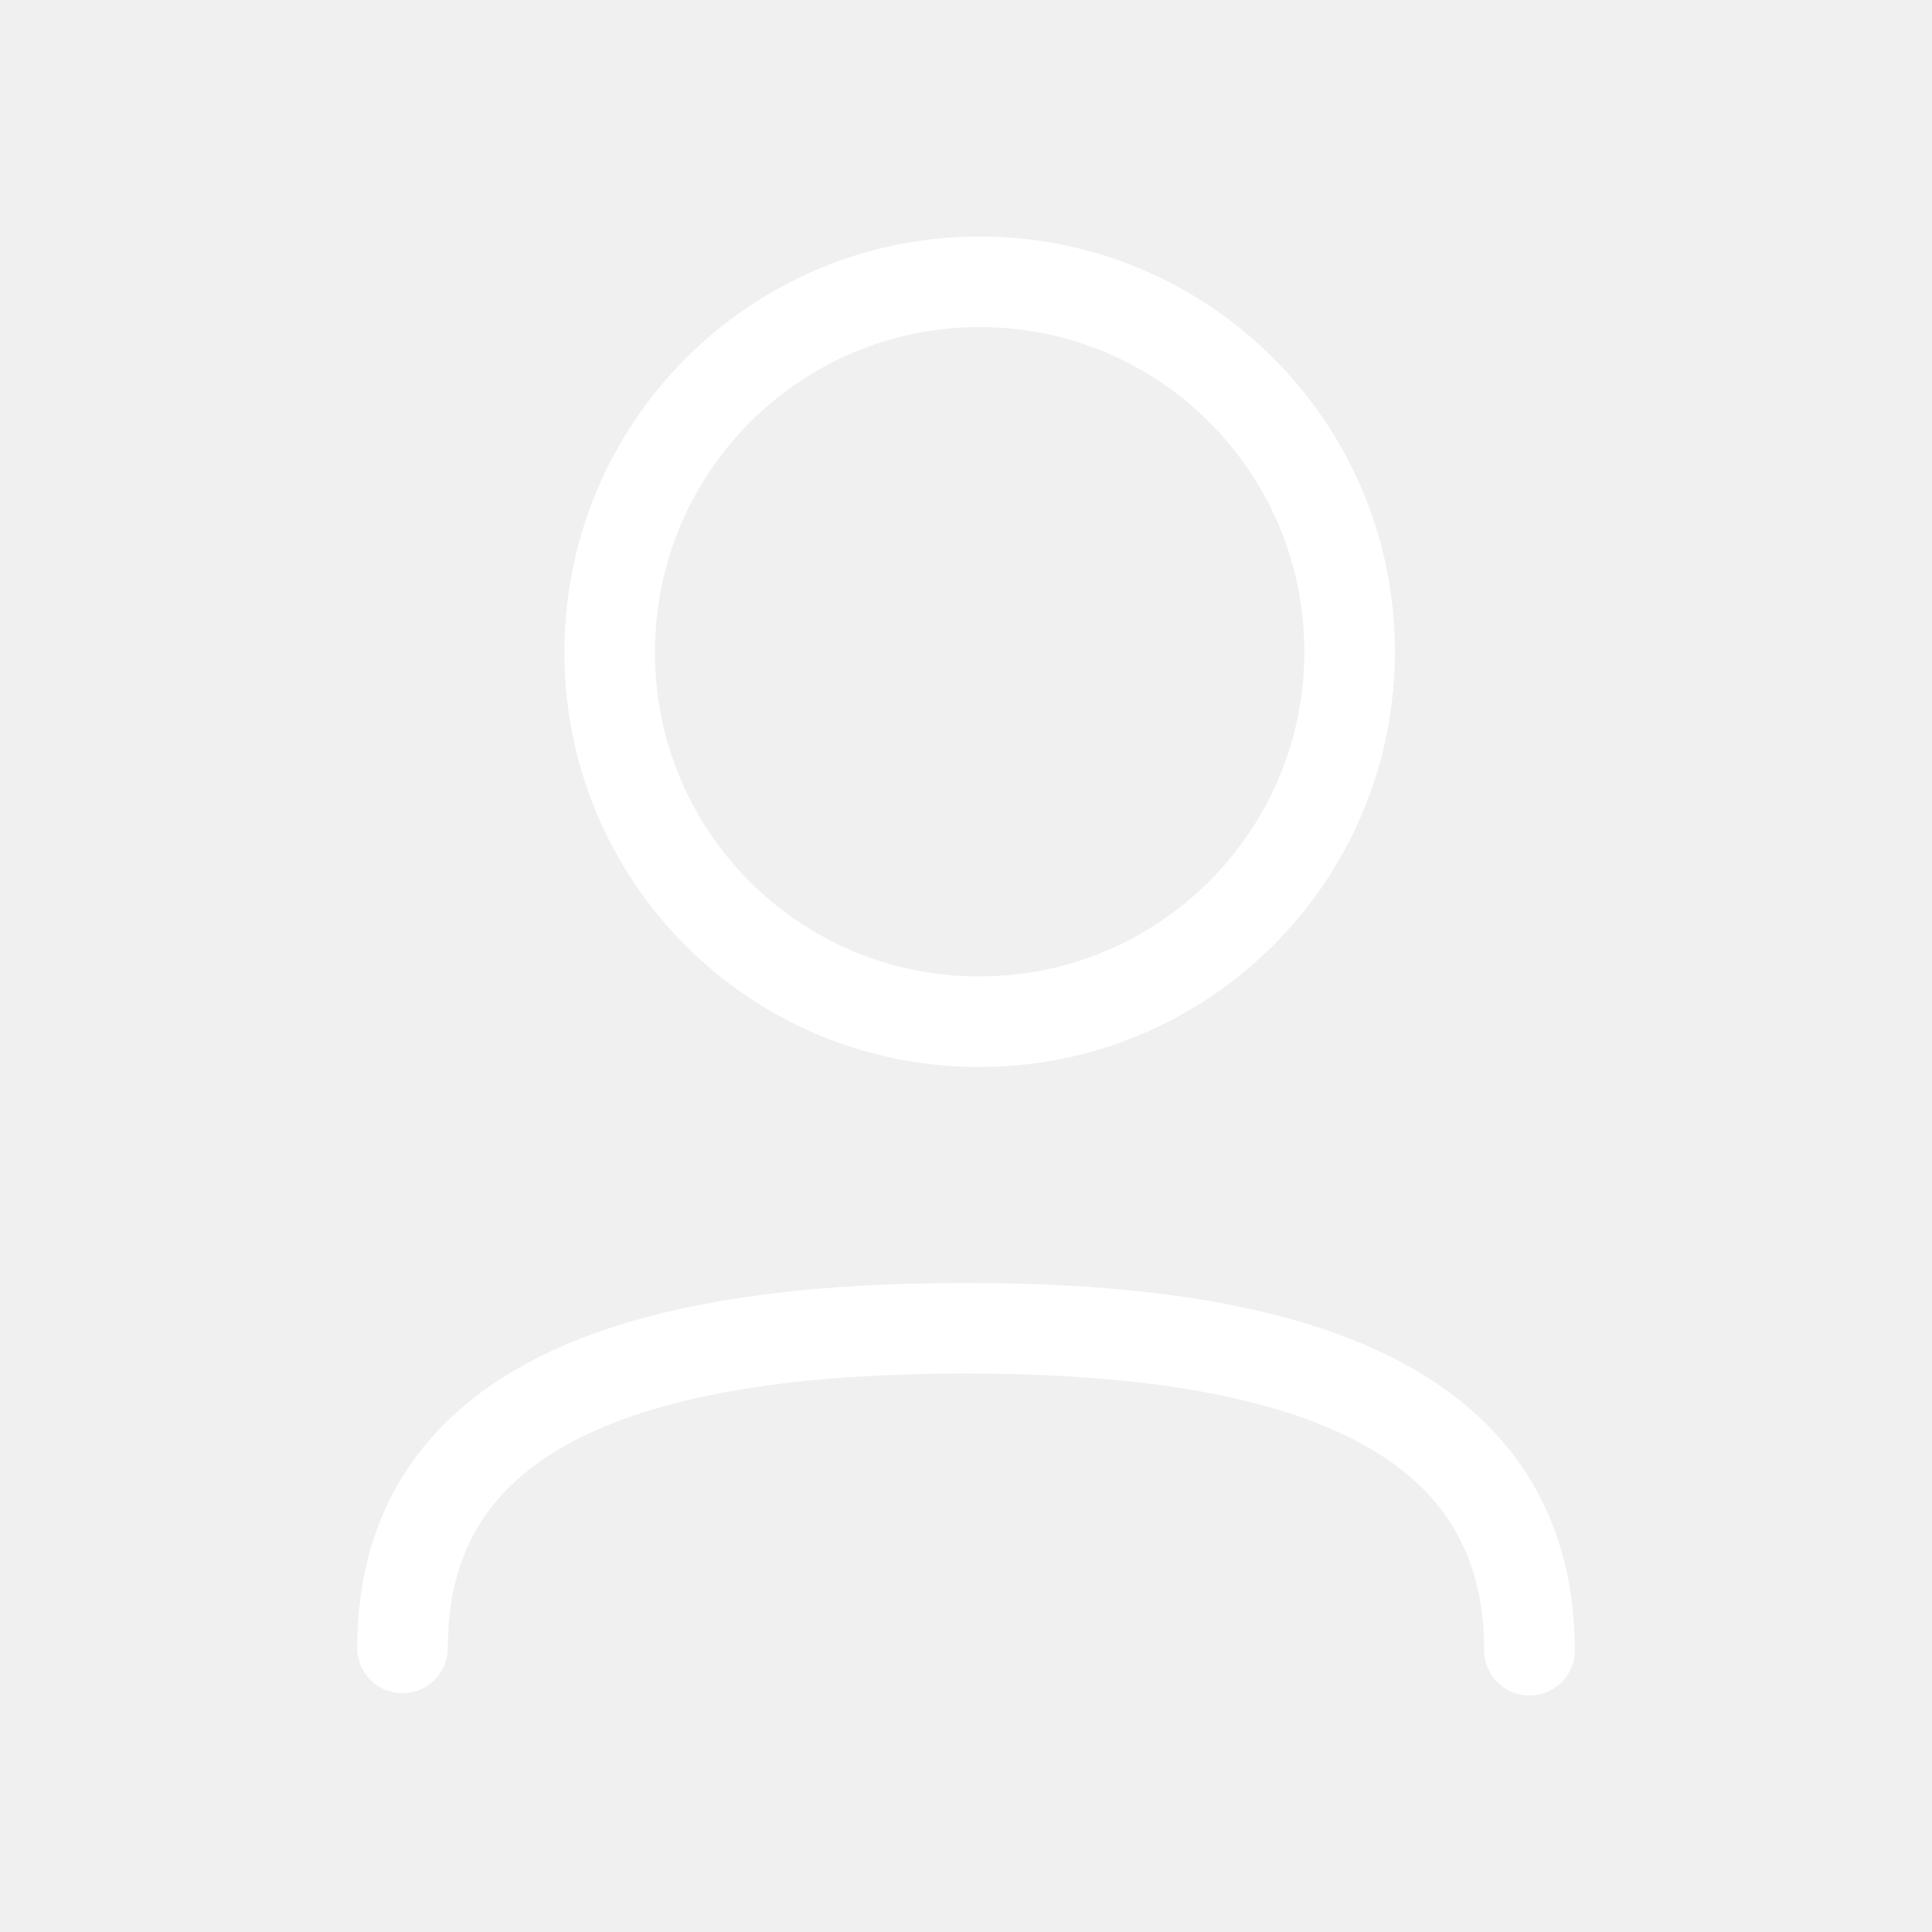
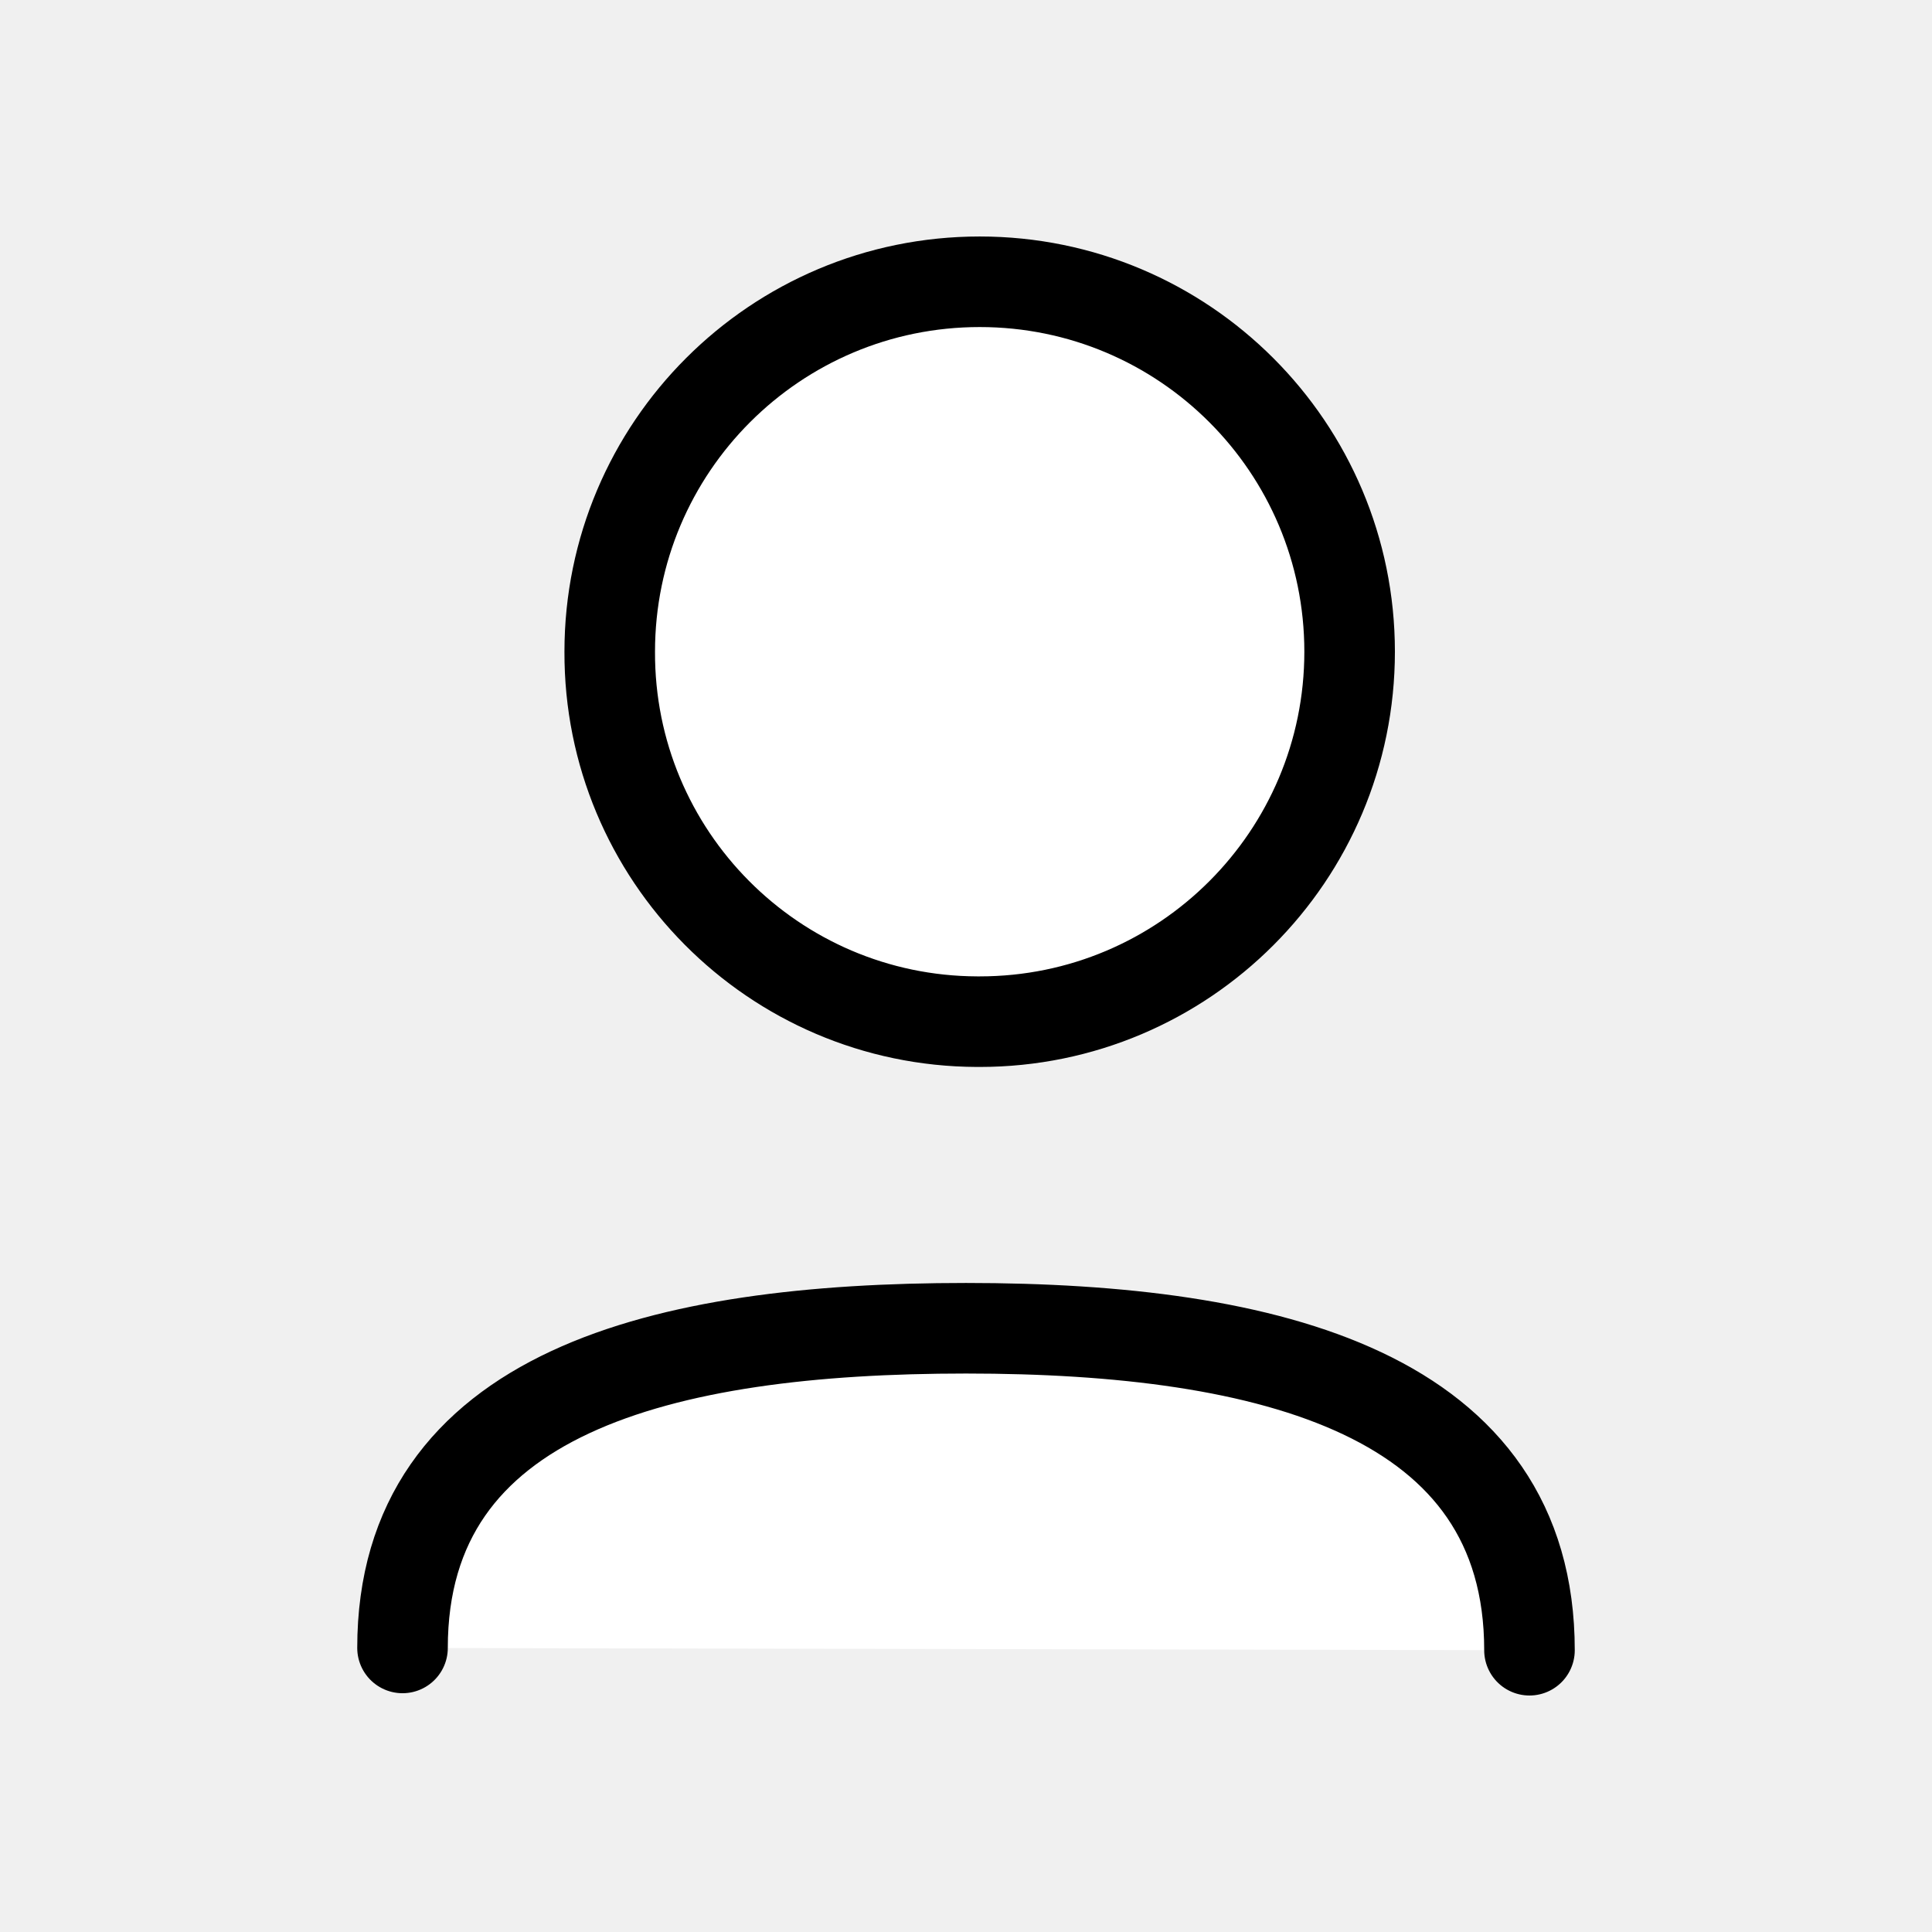
- <svg xmlns="http://www.w3.org/2000/svg" width="32" height="32" viewBox="0 0 32 32" fill="none">
-   <path d="M6.667 27.295C6.667 23.058 10.966 22 16 22C21.062 22 25.333 23.098 25.333 27.333" stroke="white" stroke-width="1.5" stroke-linecap="round" stroke-linejoin="round" />
-   <path fill-rule="evenodd" clip-rule="evenodd" d="M16.227 16.922C19.611 16.922 22.354 14.178 22.354 10.794C22.354 7.41 19.611 4.667 16.227 4.667C12.843 4.667 10.099 7.41 10.099 10.794C10.087 14.166 12.812 16.91 16.184 16.922H16.227Z" stroke="white" stroke-width="1.5" stroke-linecap="round" stroke-linejoin="round" />
+ <svg xmlns="http://www.w3.org/2000/svg" width="32" height="32" viewBox="0 0 32 32" fill="white">
+   <path d="M6.667 27.295C6.667 23.058 10.966 22 16 22C21.062 22 25.333 23.098 25.333 27.333" stroke="black" stroke-width="1.5" stroke-linecap="round" stroke-linejoin="round" />
+   <path fill-rule="evenodd" clip-rule="evenodd" d="M16.227 16.922C19.611 16.922 22.354 14.178 22.354 10.794C22.354 7.41 19.611 4.667 16.227 4.667C12.843 4.667 10.099 7.41 10.099 10.794C10.087 14.166 12.812 16.91 16.184 16.922H16.227Z" stroke="black" stroke-width="1.5" stroke-linecap="round" stroke-linejoin="round" />
</svg>
